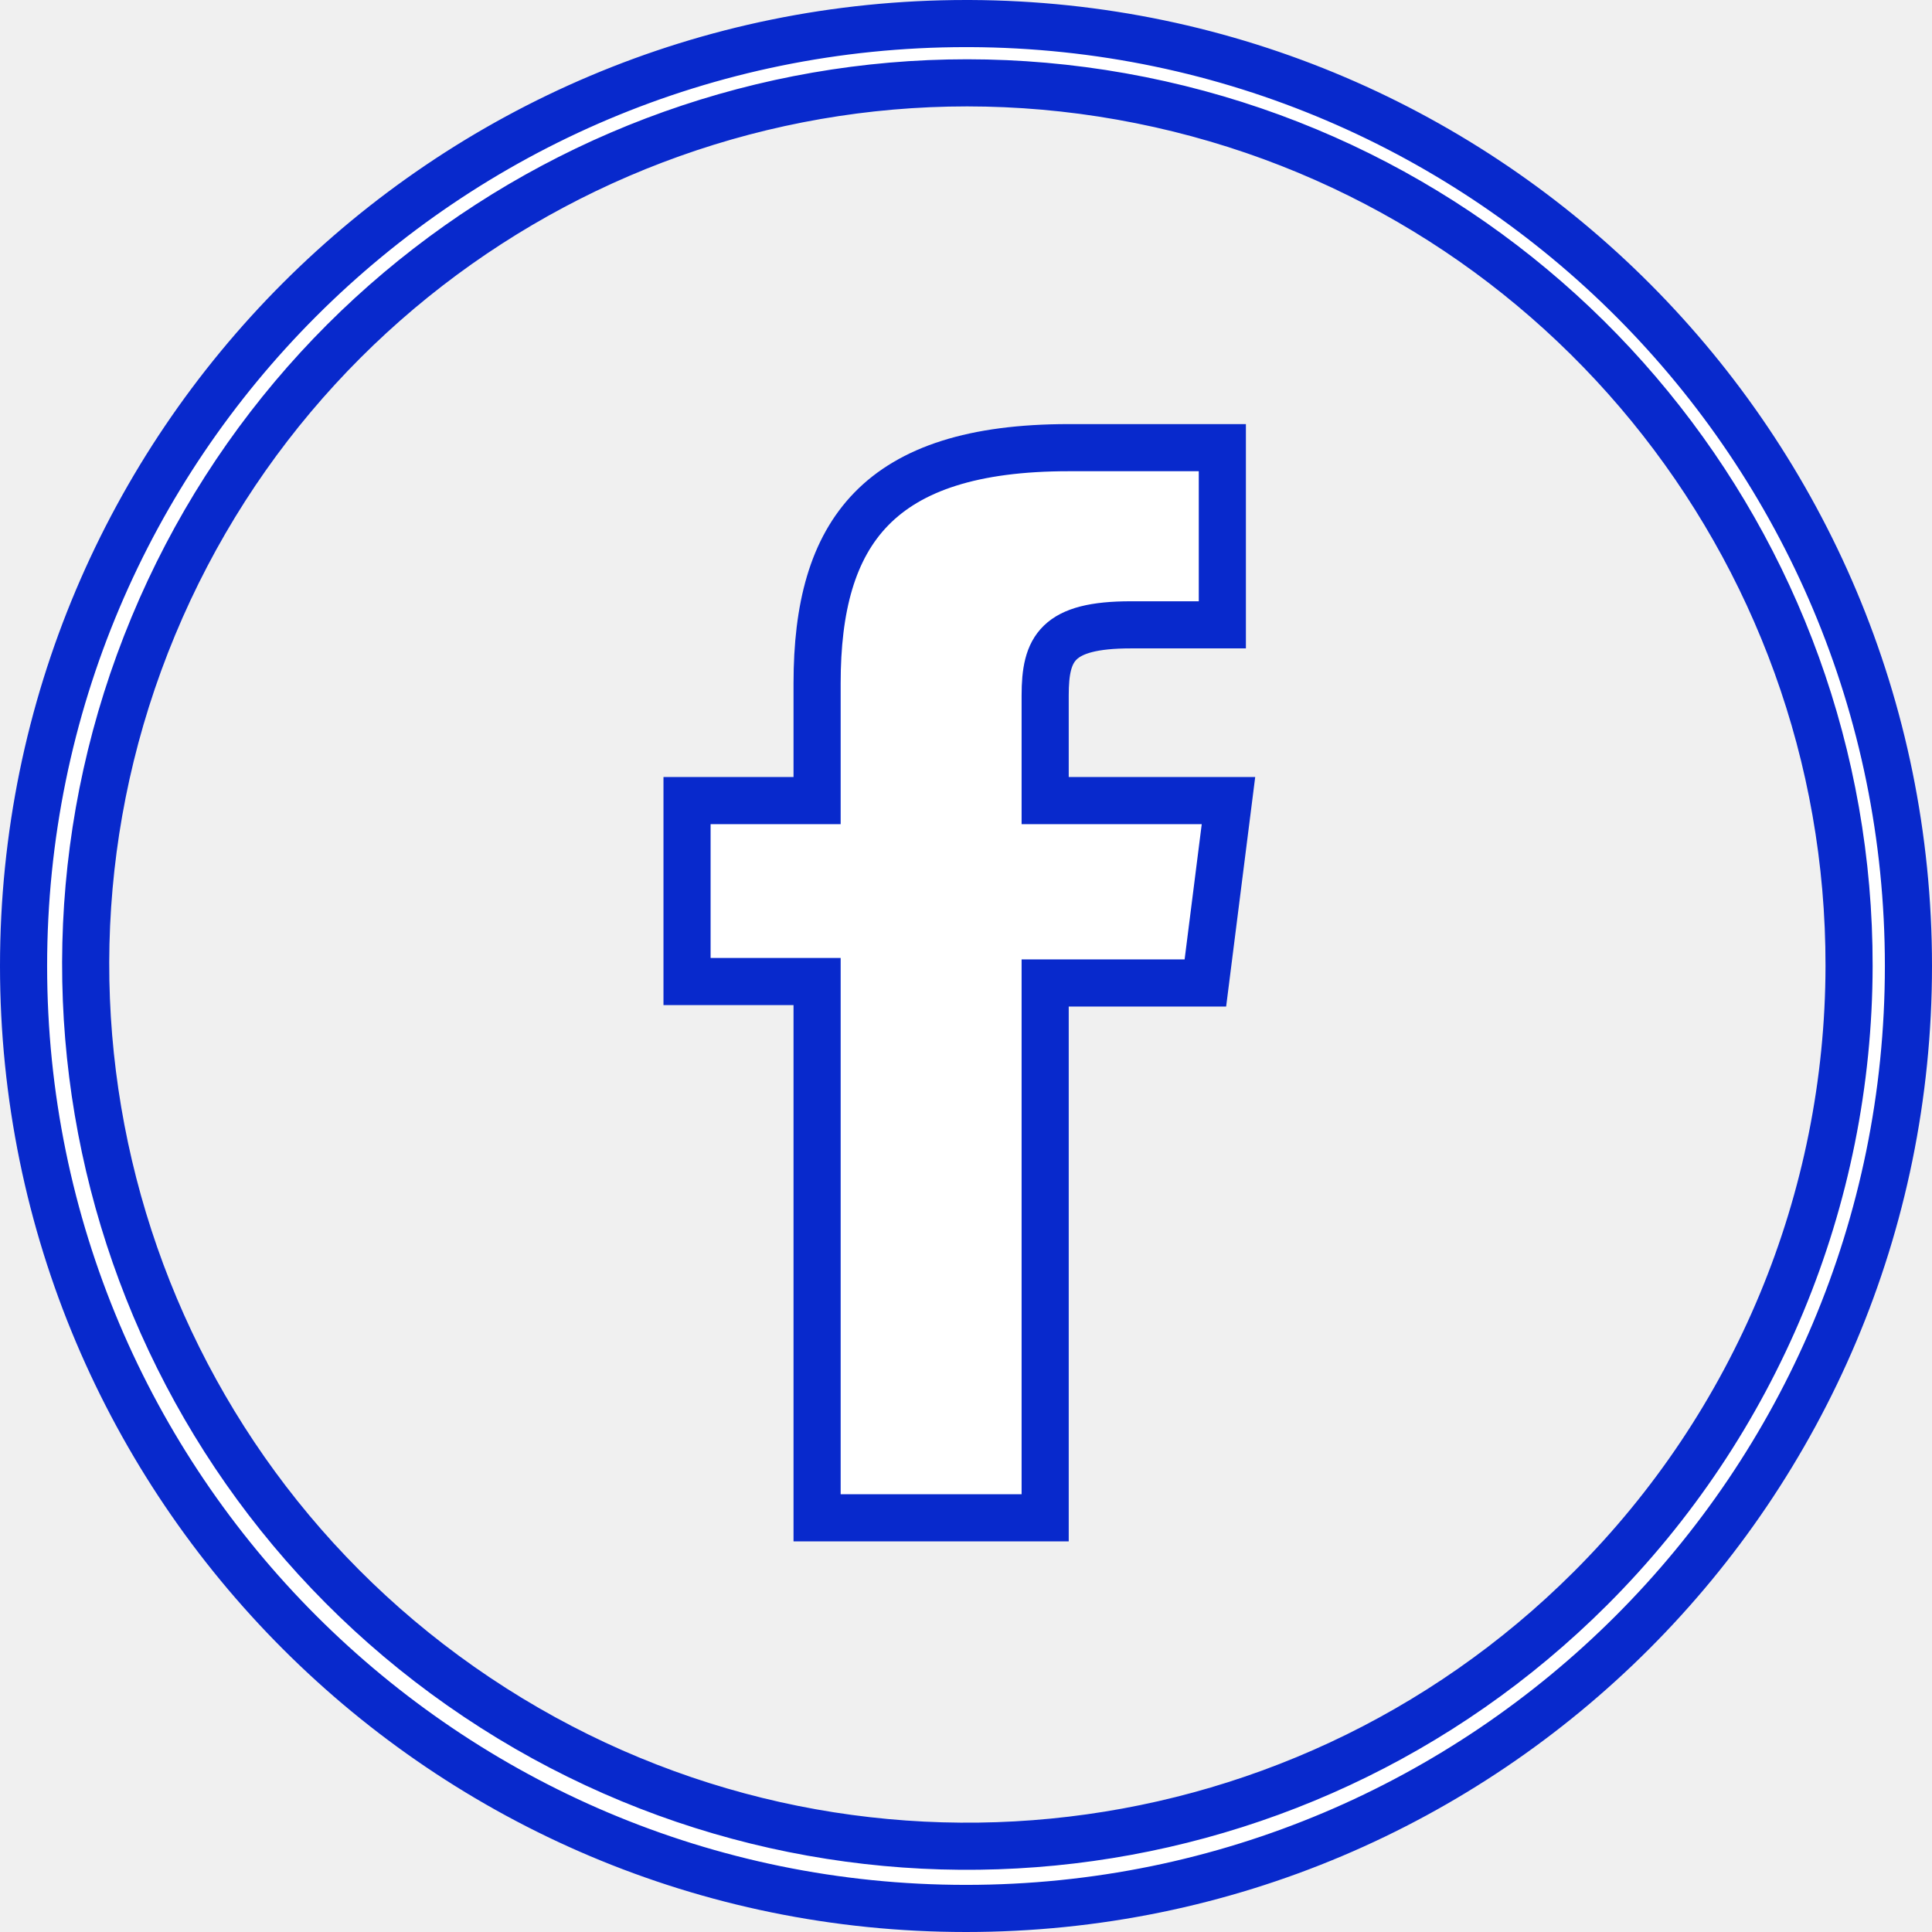
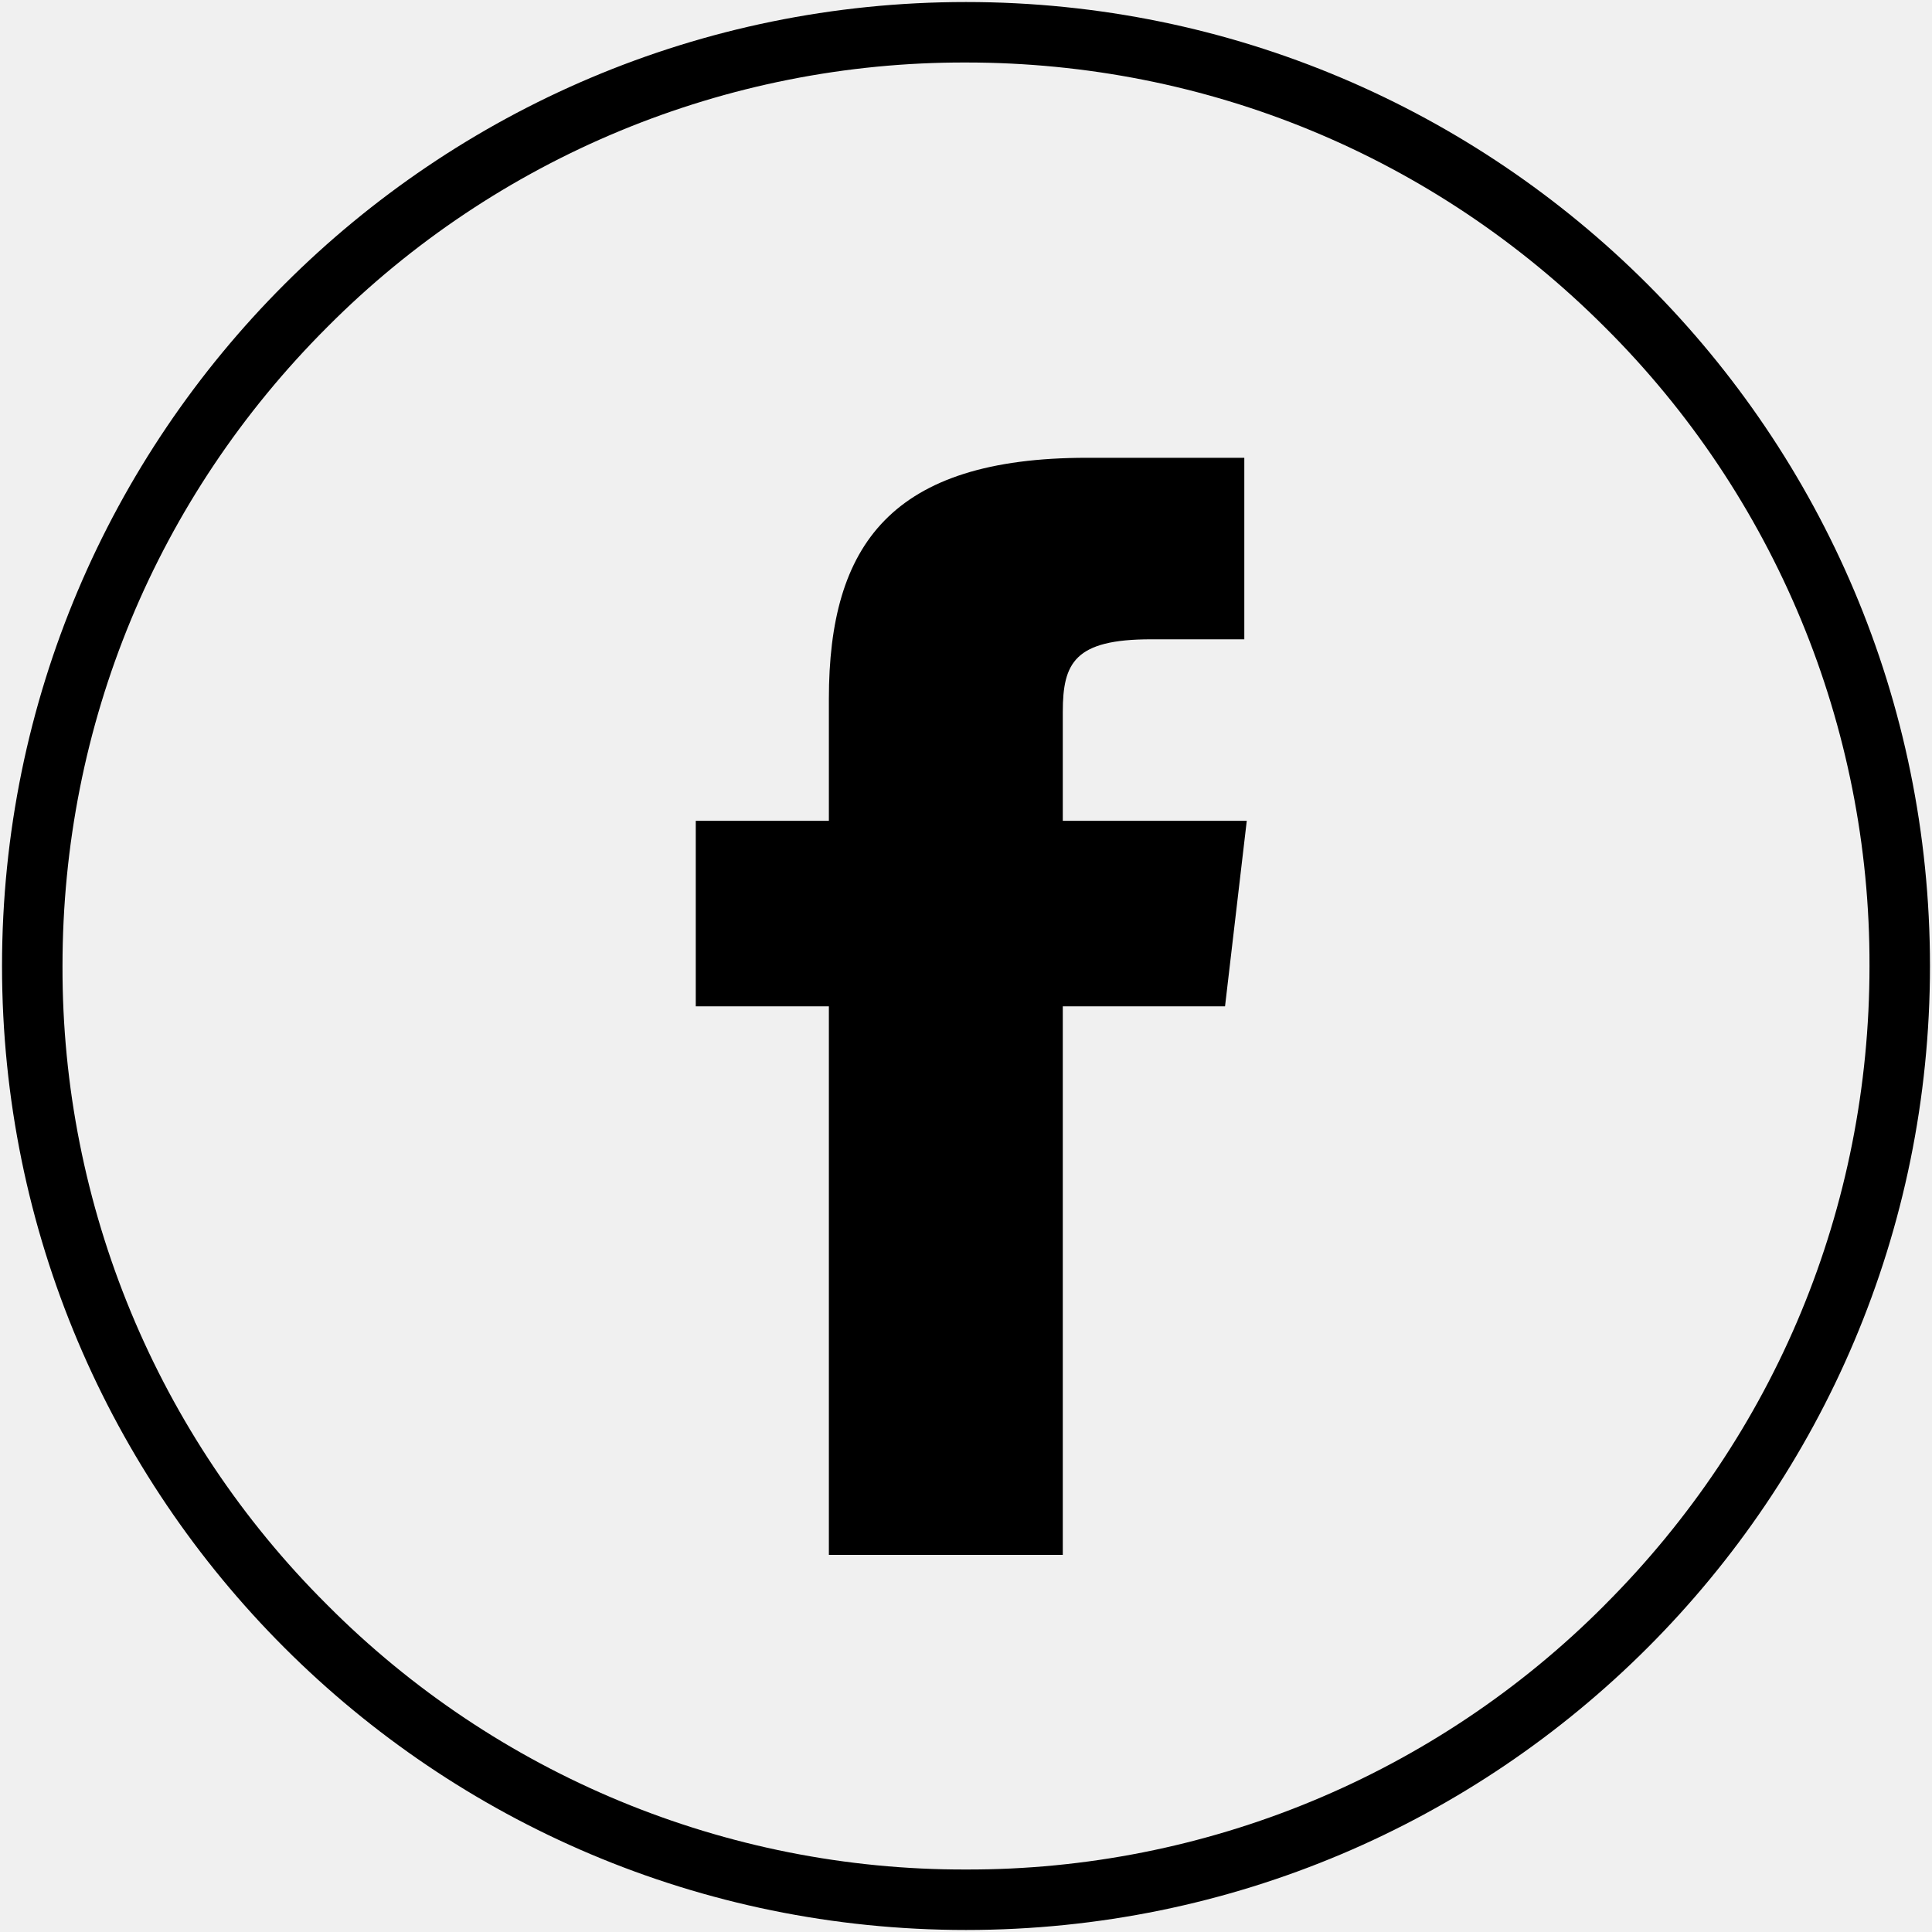
- <svg xmlns="http://www.w3.org/2000/svg" data-name="Layer 1" viewBox="0 0 41 41">
-   <path d="M22.18 16.99v-2.23c0-1 .25-1.5 1.82-1.5h1.94V9.5h-3.26c-4.05 0-5.34 1.8-5.34 5v2.49h-2.76v3.84h2.76v11.38h4.84V20.86h3.4l.49-3.87h-3.89z" fill="#fff" stroke="#0829cc" stroke-miterlimit="10" />
-   <path d="M40.5 20.5a20 20 0 1 1-20-20h.08a20 20 0 0 1 19.92 20zm-1.26 0a18.71 18.71 0 1 0-5.49 13.21 18.7 18.7 0 0 0 5.49-13.21z" fill="#fff" stroke="#0829cc" stroke-miterlimit="10" />
+ <svg xmlns="http://www.w3.org/2000/svg" width="40" height="40" viewBox="0 0 40 40">
+   <path d="M22.004 16.994v-2.255c0-1.017.246-1.503 1.826-1.503h1.932V9.478h-3.257c-4.053 0-5.344 1.8-5.344 4.99v2.526h-2.756v3.841h2.756v11.357h4.843V20.835h3.359l.45-3.841h-3.809z" />
+   <path d="M20 .042C8.977.042.042 8.977.042 20 .042 31.023 8.977 39.958 20 39.958c11.023 0 19.958-8.935 19.958-19.958C39.958 8.977 31.023.042 20 .042zm13.227 33.185A18.583 18.583 0 0 1 20 38.706a18.583 18.583 0 0 1-13.227-5.48A18.583 18.583 0 0 1 1.294 20c0-4.996 1.946-9.694 5.48-13.227A18.583 18.583 0 0 1 20 1.294c4.996 0 9.694 1.946 13.227 5.48A18.583 18.583 0 0 1 38.706 20c0 4.996-1.946 9.694-5.48 13.227z" />
</svg>
